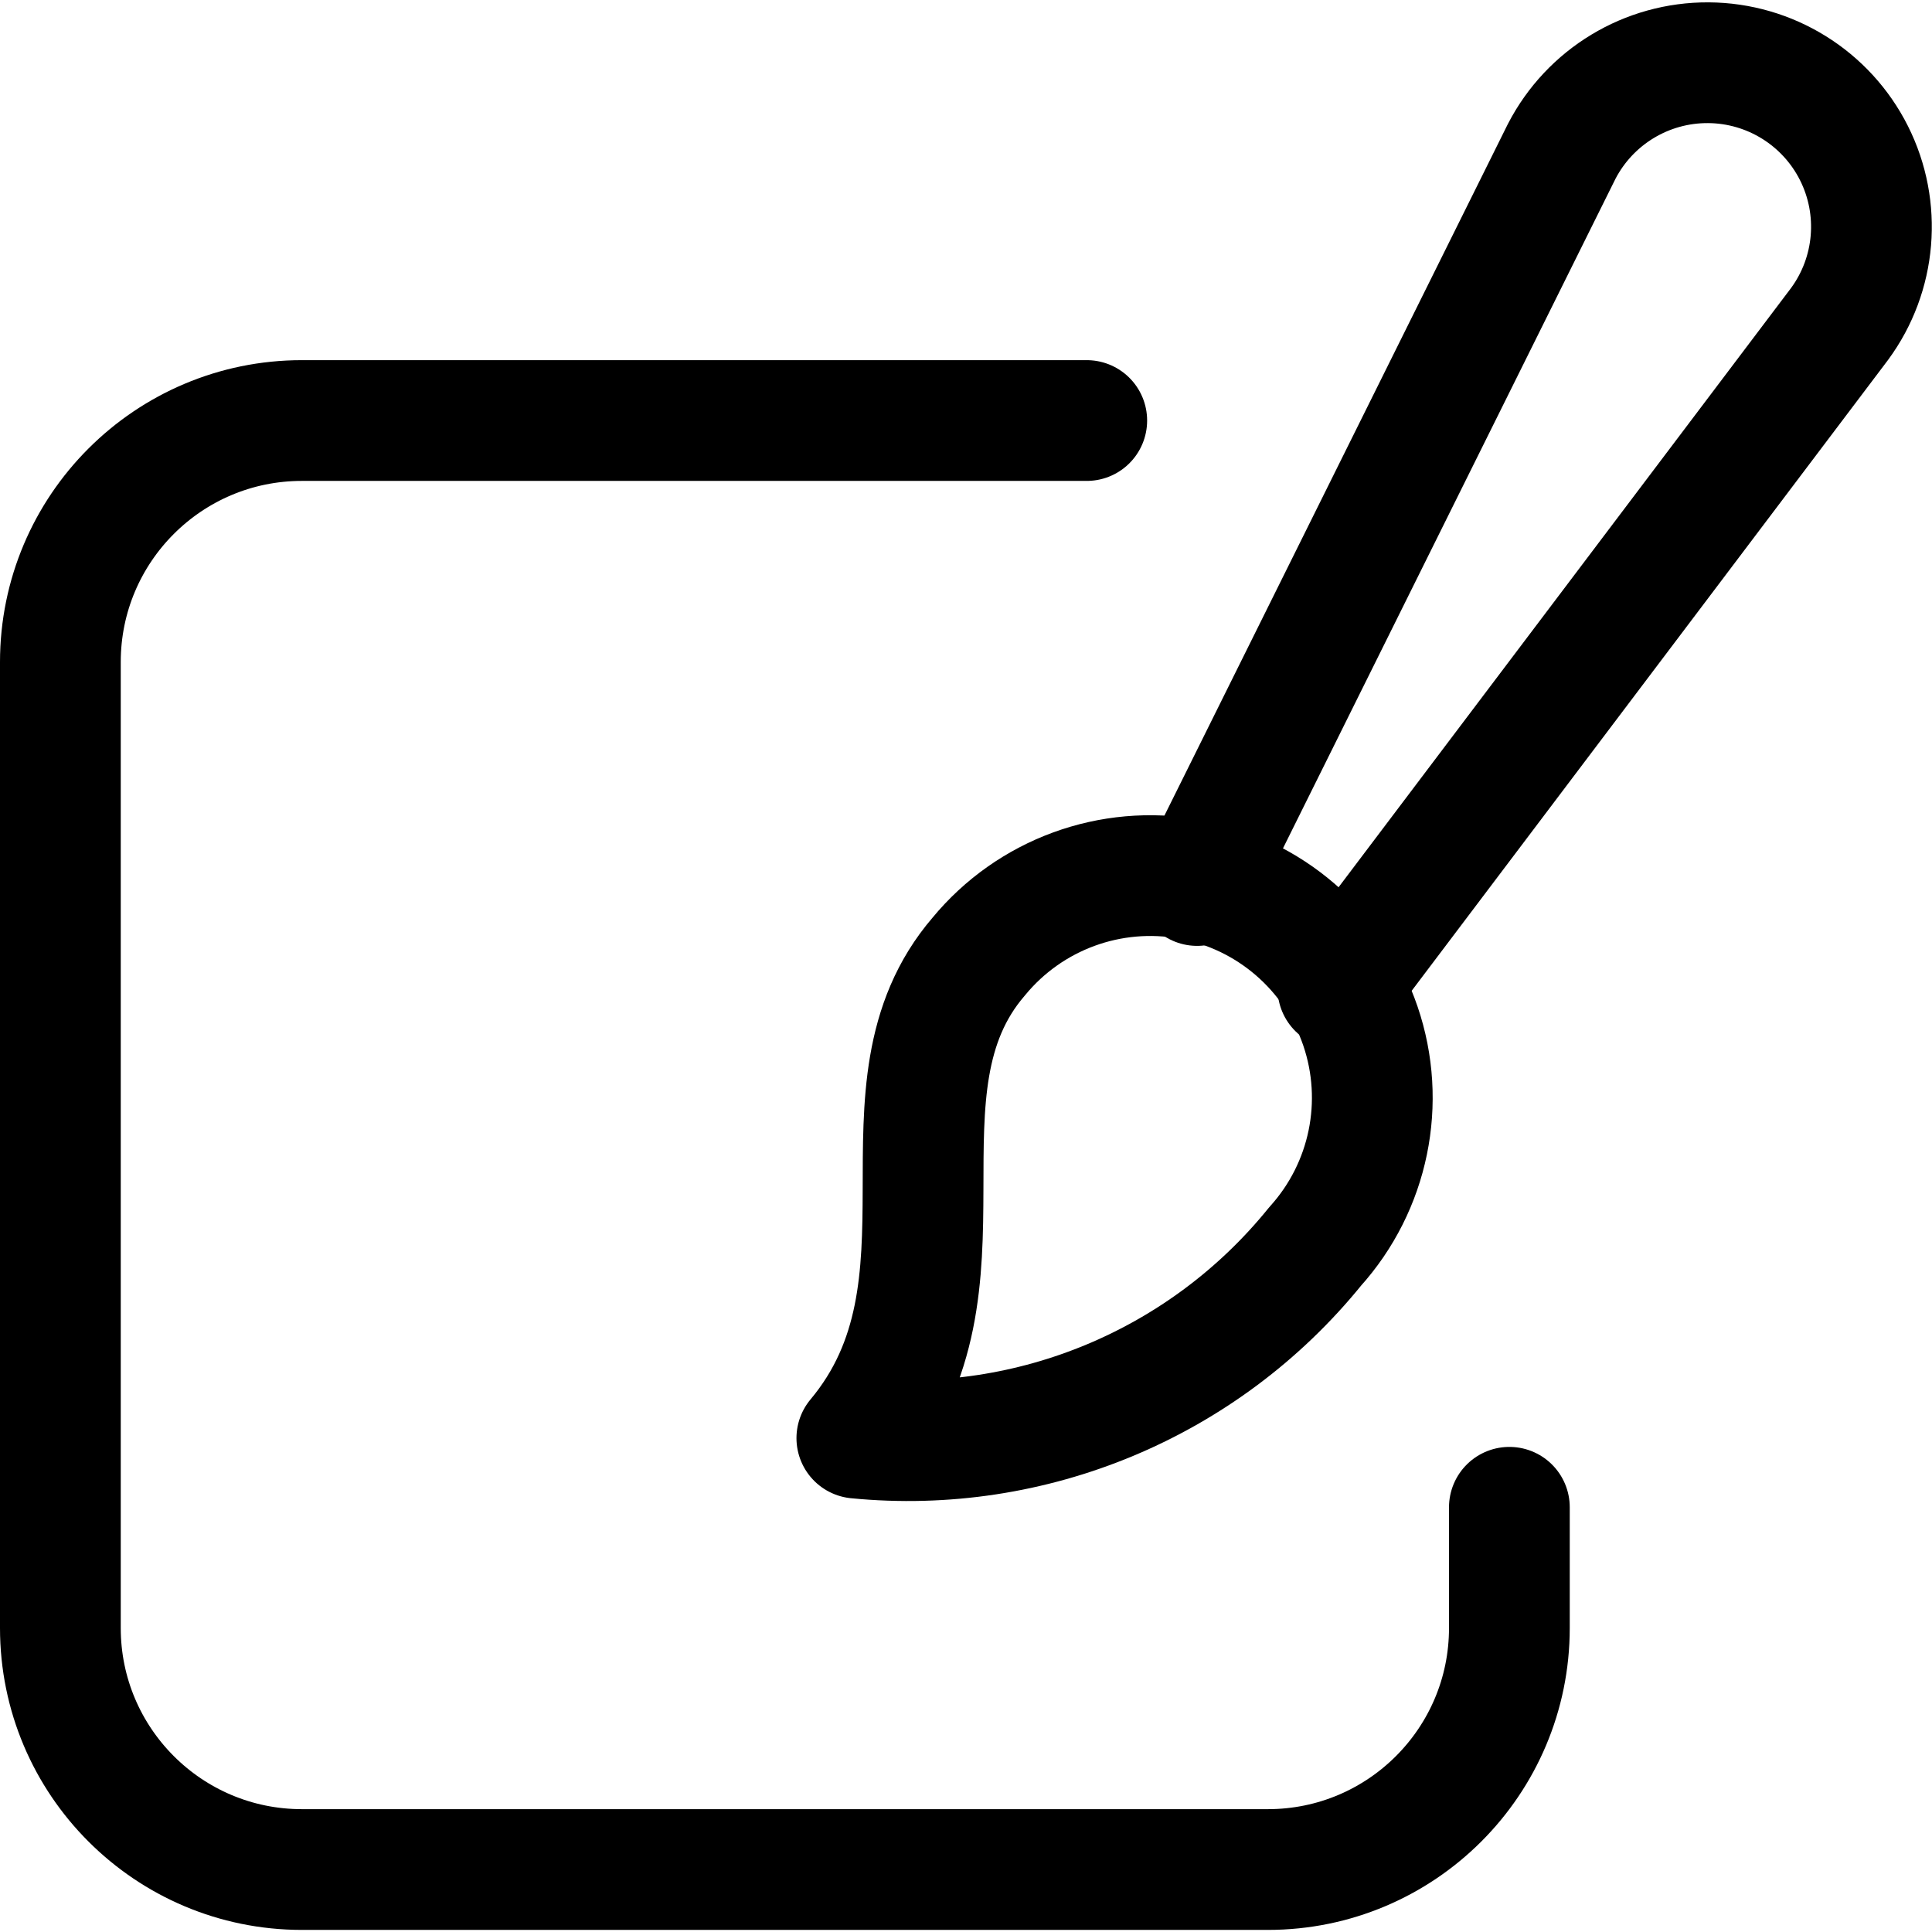
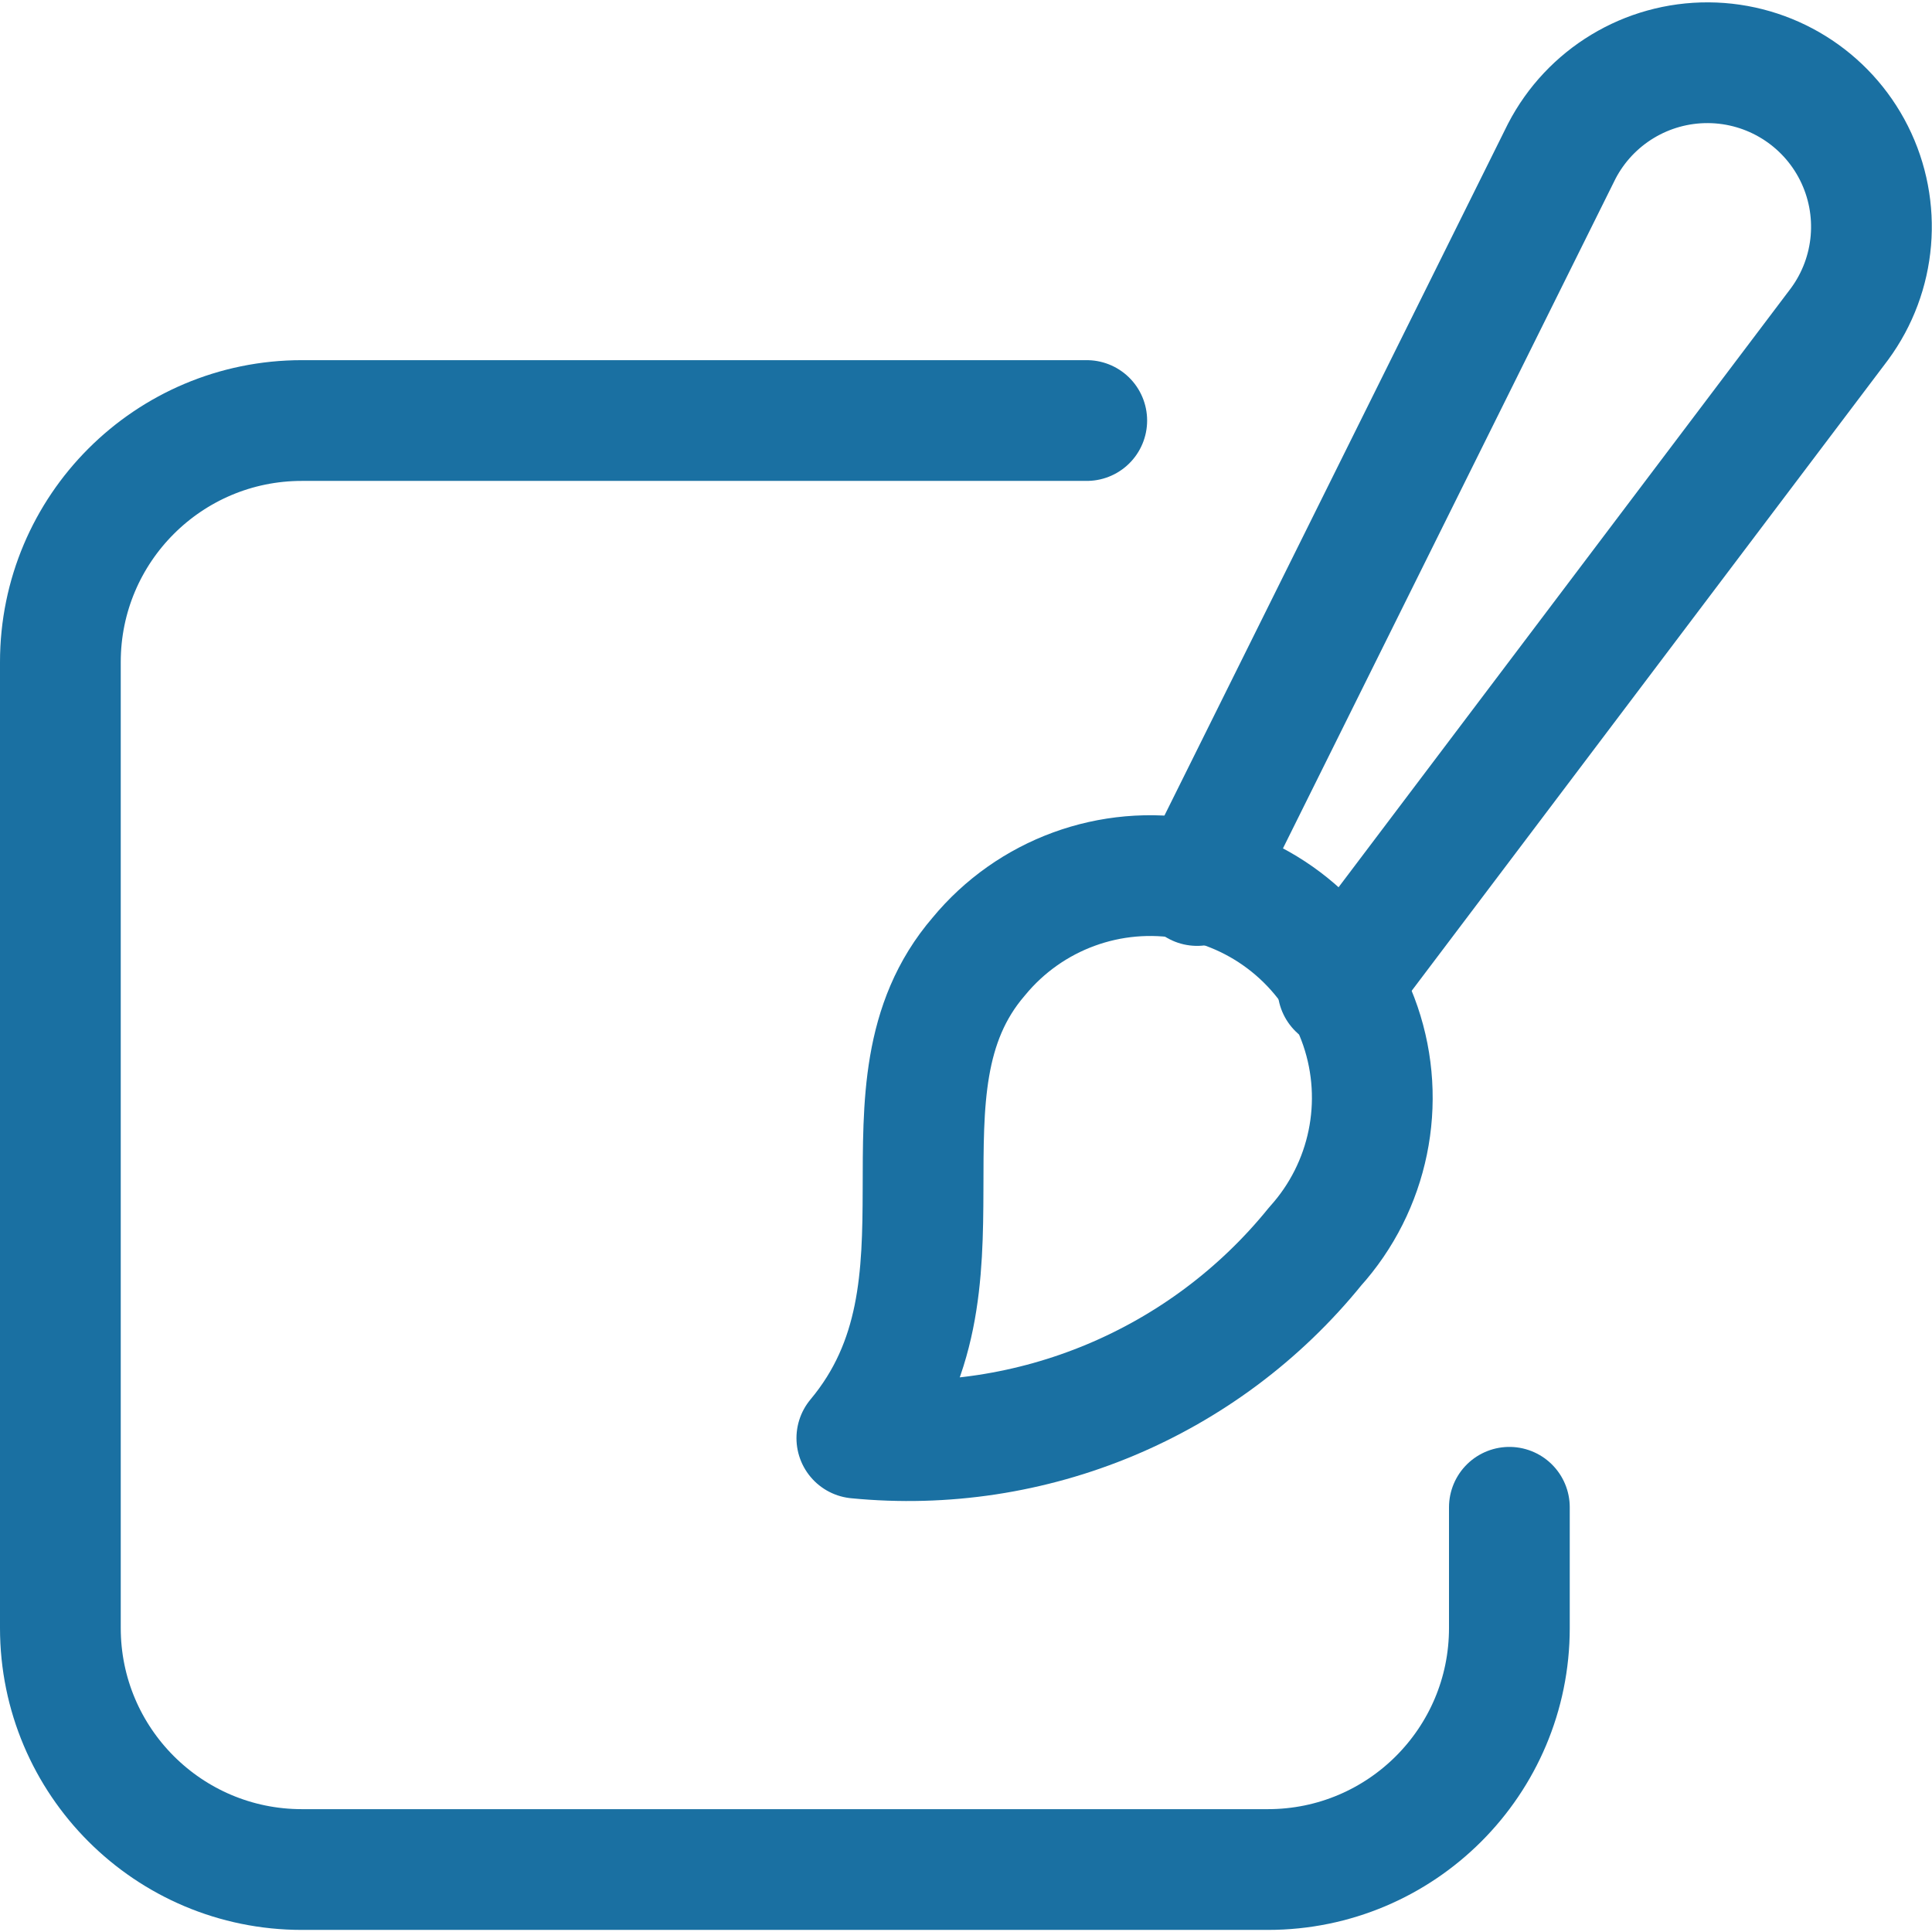
<svg xmlns="http://www.w3.org/2000/svg" viewBox="0 0 24 24" id="Color-Brush-Paint-1--Streamline-Streamline-3.0" height="24" width="24">
  <defs />
-   <path d="M10.644 17.865c1.589 -1.9 0.1 -4.338 1.513 -5.981a2.759 2.759 0 1 1 4.18 3.6 6.506 6.506 0 0 1 -5.693 2.381Z" fill="none" stroke="#000000" stroke-linecap="round" stroke-linejoin="round" stroke-width="1.5" />
-   <path d="m16.62 12.277 6.232 -8.253A2.038 2.038 0 1 0 19.4 1.88L14.871 11" fill="none" stroke="#000000" stroke-linecap="round" stroke-linejoin="round" stroke-width="1.5" />
-   <path d="M13.5 5.224H3.75a3 3 0 0 0 -3 3v12a3 3 0 0 0 3 3h12a3 3 0 0 0 3 -3v-1.5" fill="none" stroke="#000000" stroke-linecap="round" stroke-linejoin="round" stroke-width="1.5" />
+   <path d="M10.644 17.865c1.589 -1.9 0.1 -4.338 1.513 -5.981a2.759 2.759 0 1 1 4.18 3.6 6.506 6.506 0 0 1 -5.693 2.381Z" fill="none" stroke="#1a70a2" stroke-linecap="round" stroke-linejoin="round" stroke-width="1.5" />
+   <path d="m16.62 12.277 6.232 -8.253A2.038 2.038 0 1 0 19.4 1.88L14.871 11" fill="none" stroke="#1a70a2" stroke-linecap="round" stroke-linejoin="round" stroke-width="1.5" />
+   <path d="M13.5 5.224H3.75a3 3 0 0 0 -3 3v12a3 3 0 0 0 3 3h12a3 3 0 0 0 3 -3v-1.5" fill="none" stroke="#1a70a2" stroke-linecap="round" stroke-linejoin="round" stroke-width="1.5" />
</svg>
